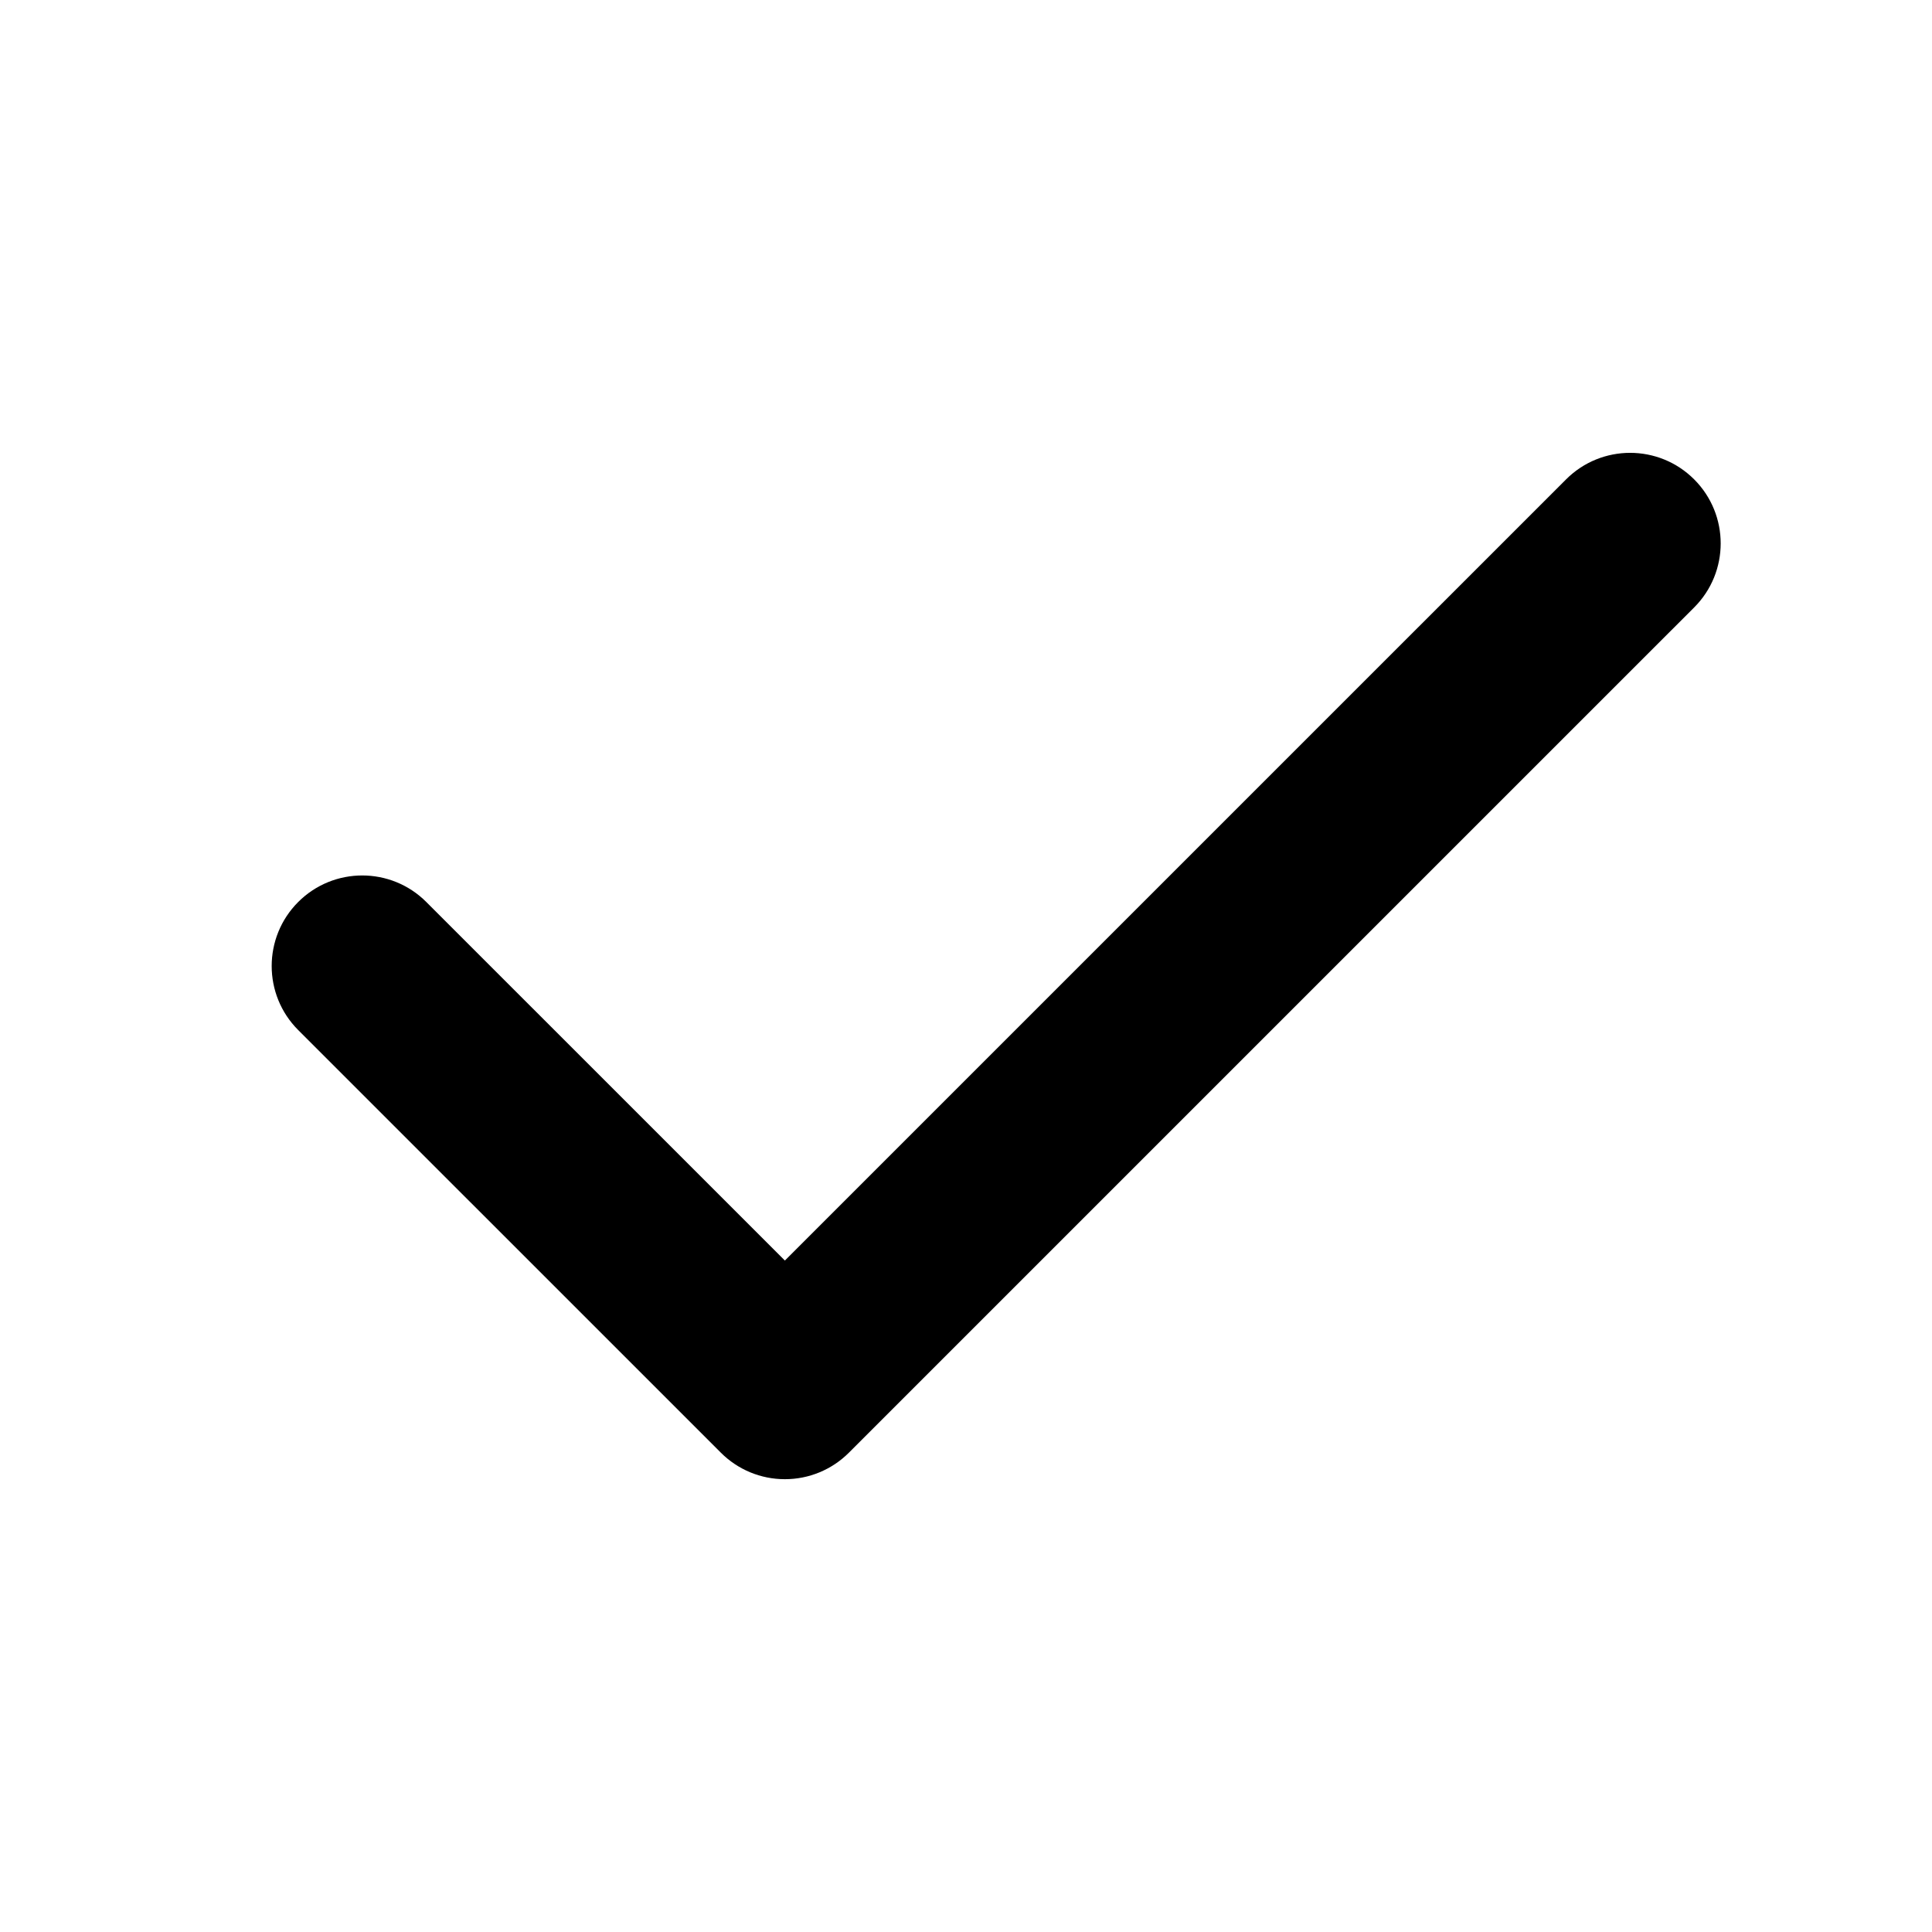
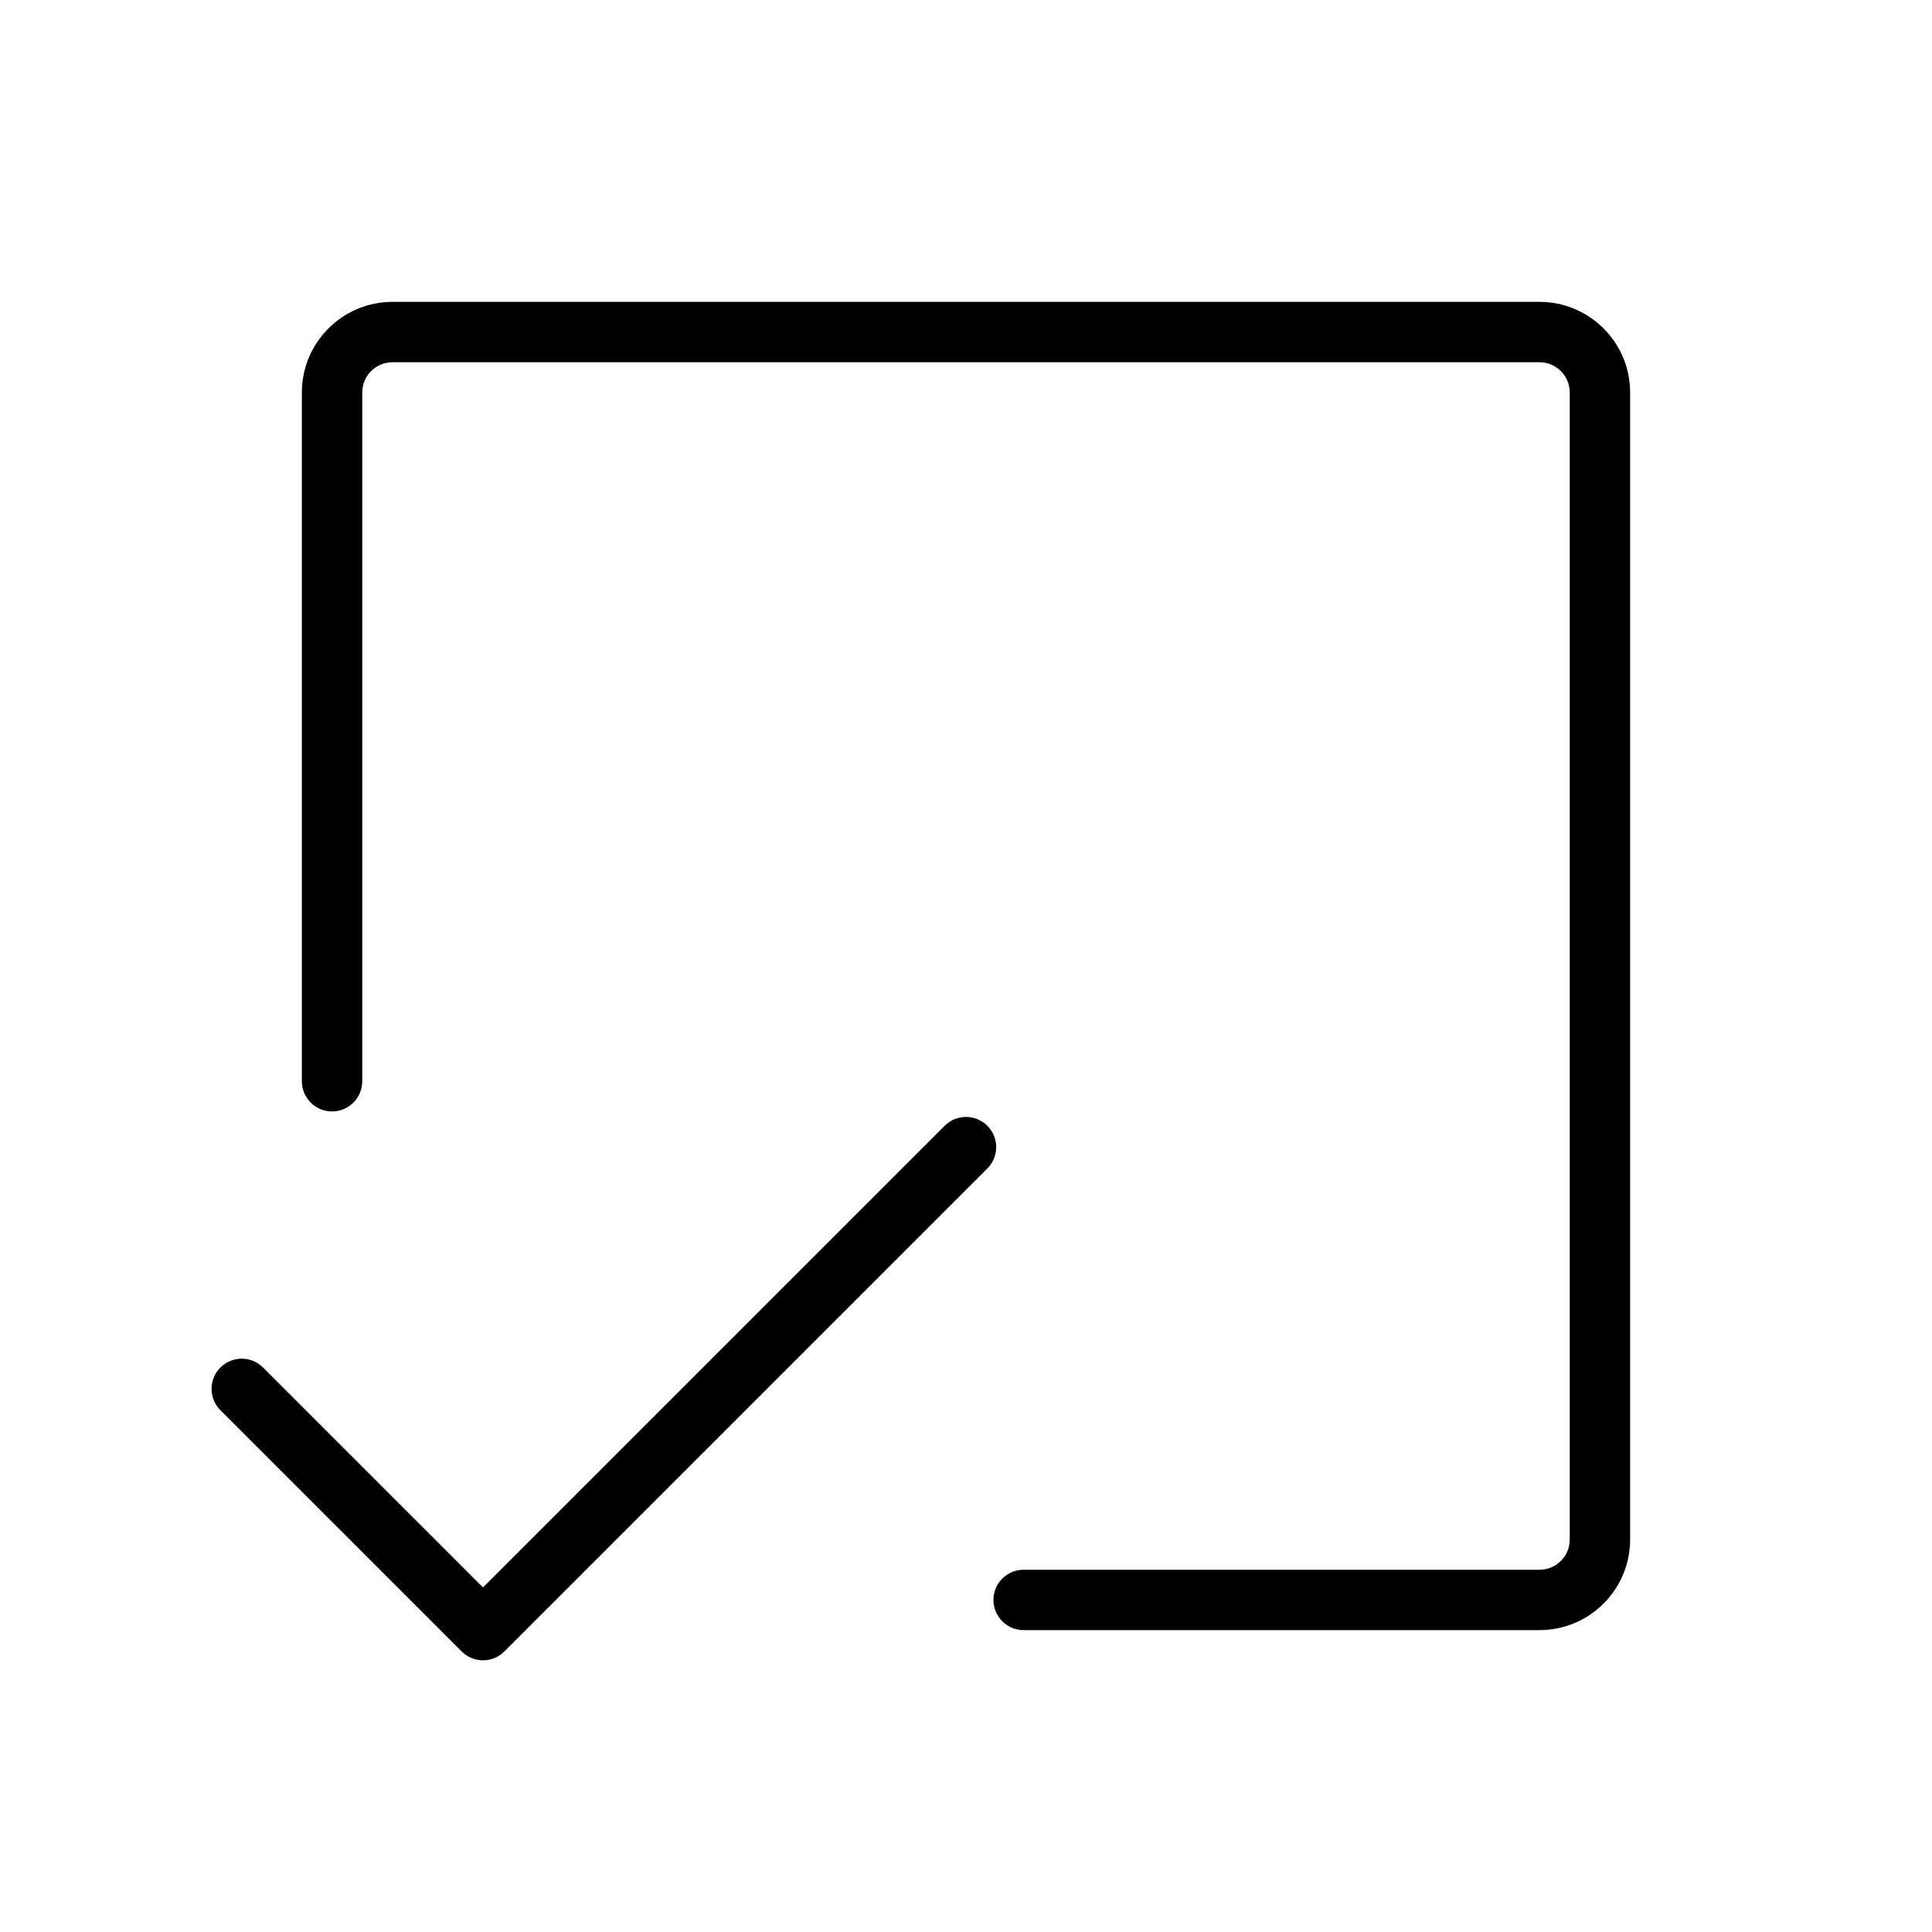
<svg xmlns="http://www.w3.org/2000/svg" fill="#000000" width="800px" height="800px" viewBox="0 0 256 256" id="Flat">
-   <path d="M104,196a11.963,11.963,0,0,1-8.485-3.515l-56-55.995a12,12,0,0,1,16.971-16.972l47.515,47.511L207.514,63.519a12,12,0,0,1,16.971,16.971l-112,111.996A11.963,11.963,0,0,1,104,196Z" />
+   <path d="M216,52v152a12.013,12.013,0,0,1-12,12H135.636a4,4,0,0,1,0-8H204a4.004,4.004,0,0,0,4-4v-152a4.004,4.004,0,0,0-4-4H52a4.004,4.004,0,0,0-4,4v91.272a4,4,0,0,1-8,0V52a12.013,12.013,0,0,1,12-12H204A12.013,12.013,0,0,1,216,52Zm-85.172,97.171a4,4,0,0,0-5.656,0L64,210.343,34.828,181.172a4,4,0,0,0-5.656,5.657l32,32a4,4,0,0,0,5.656,0l64-64A4,4,0,0,0,130.828,149.172Z" />
</svg>
